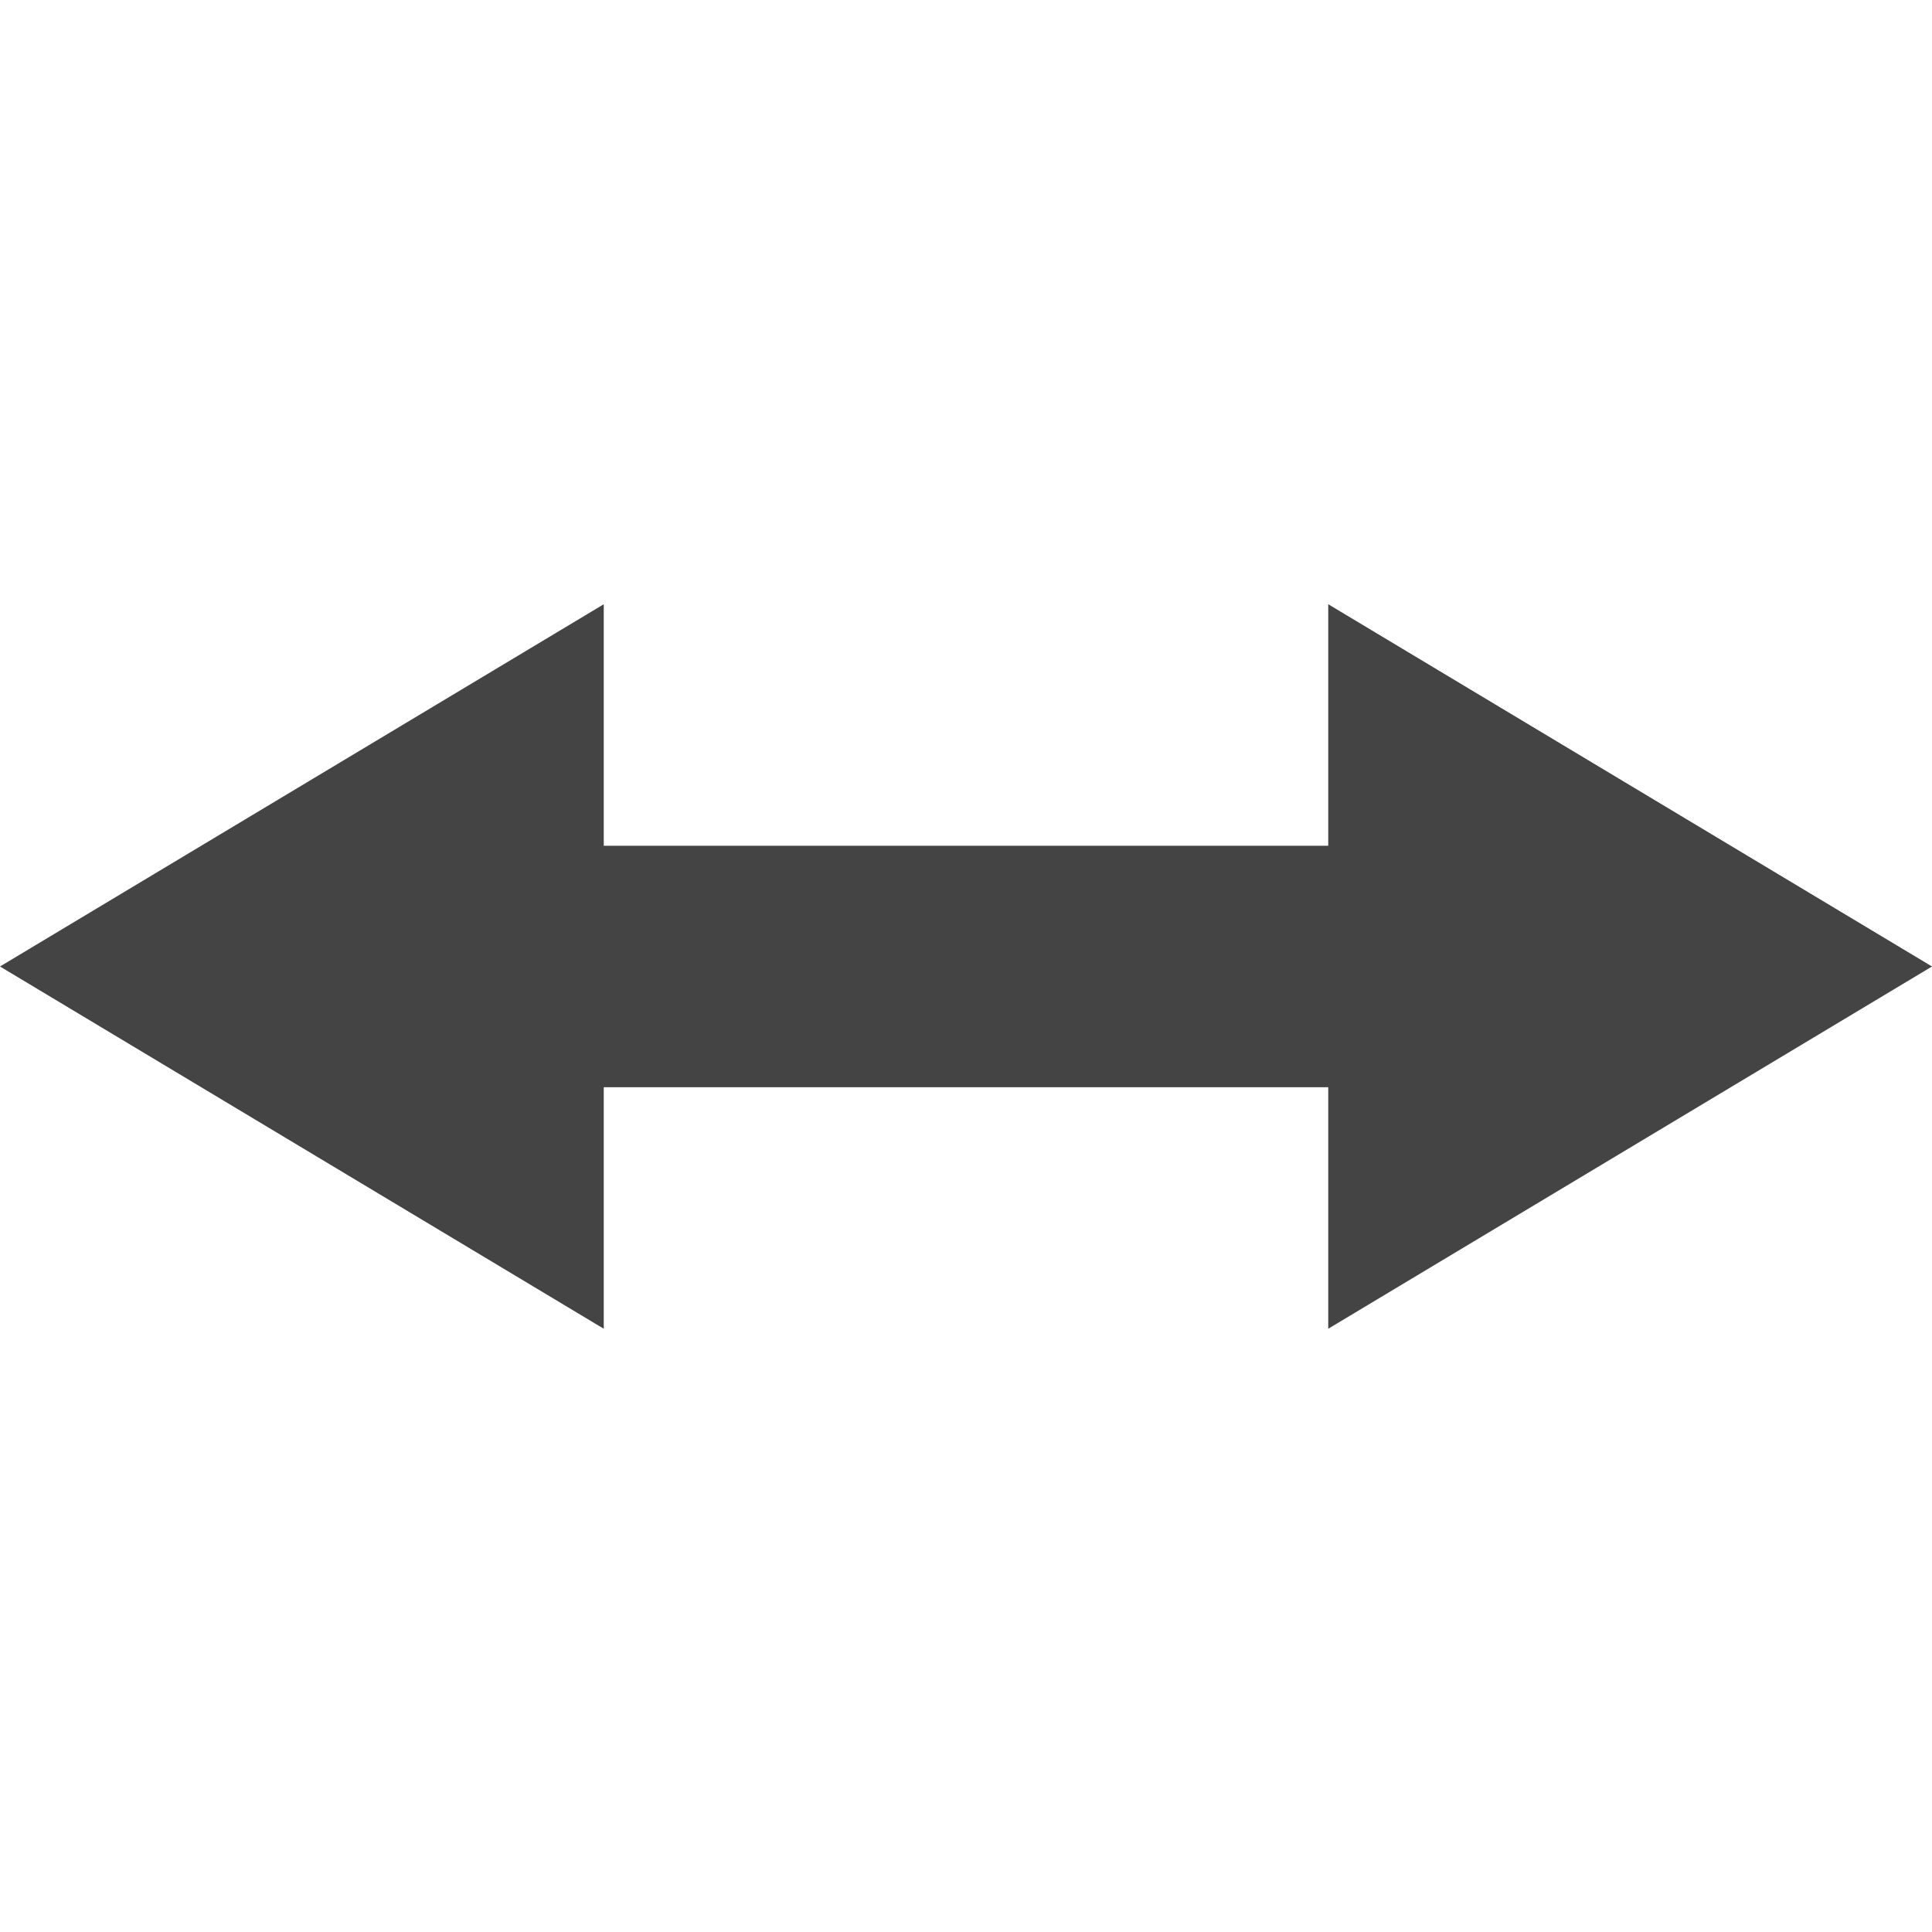
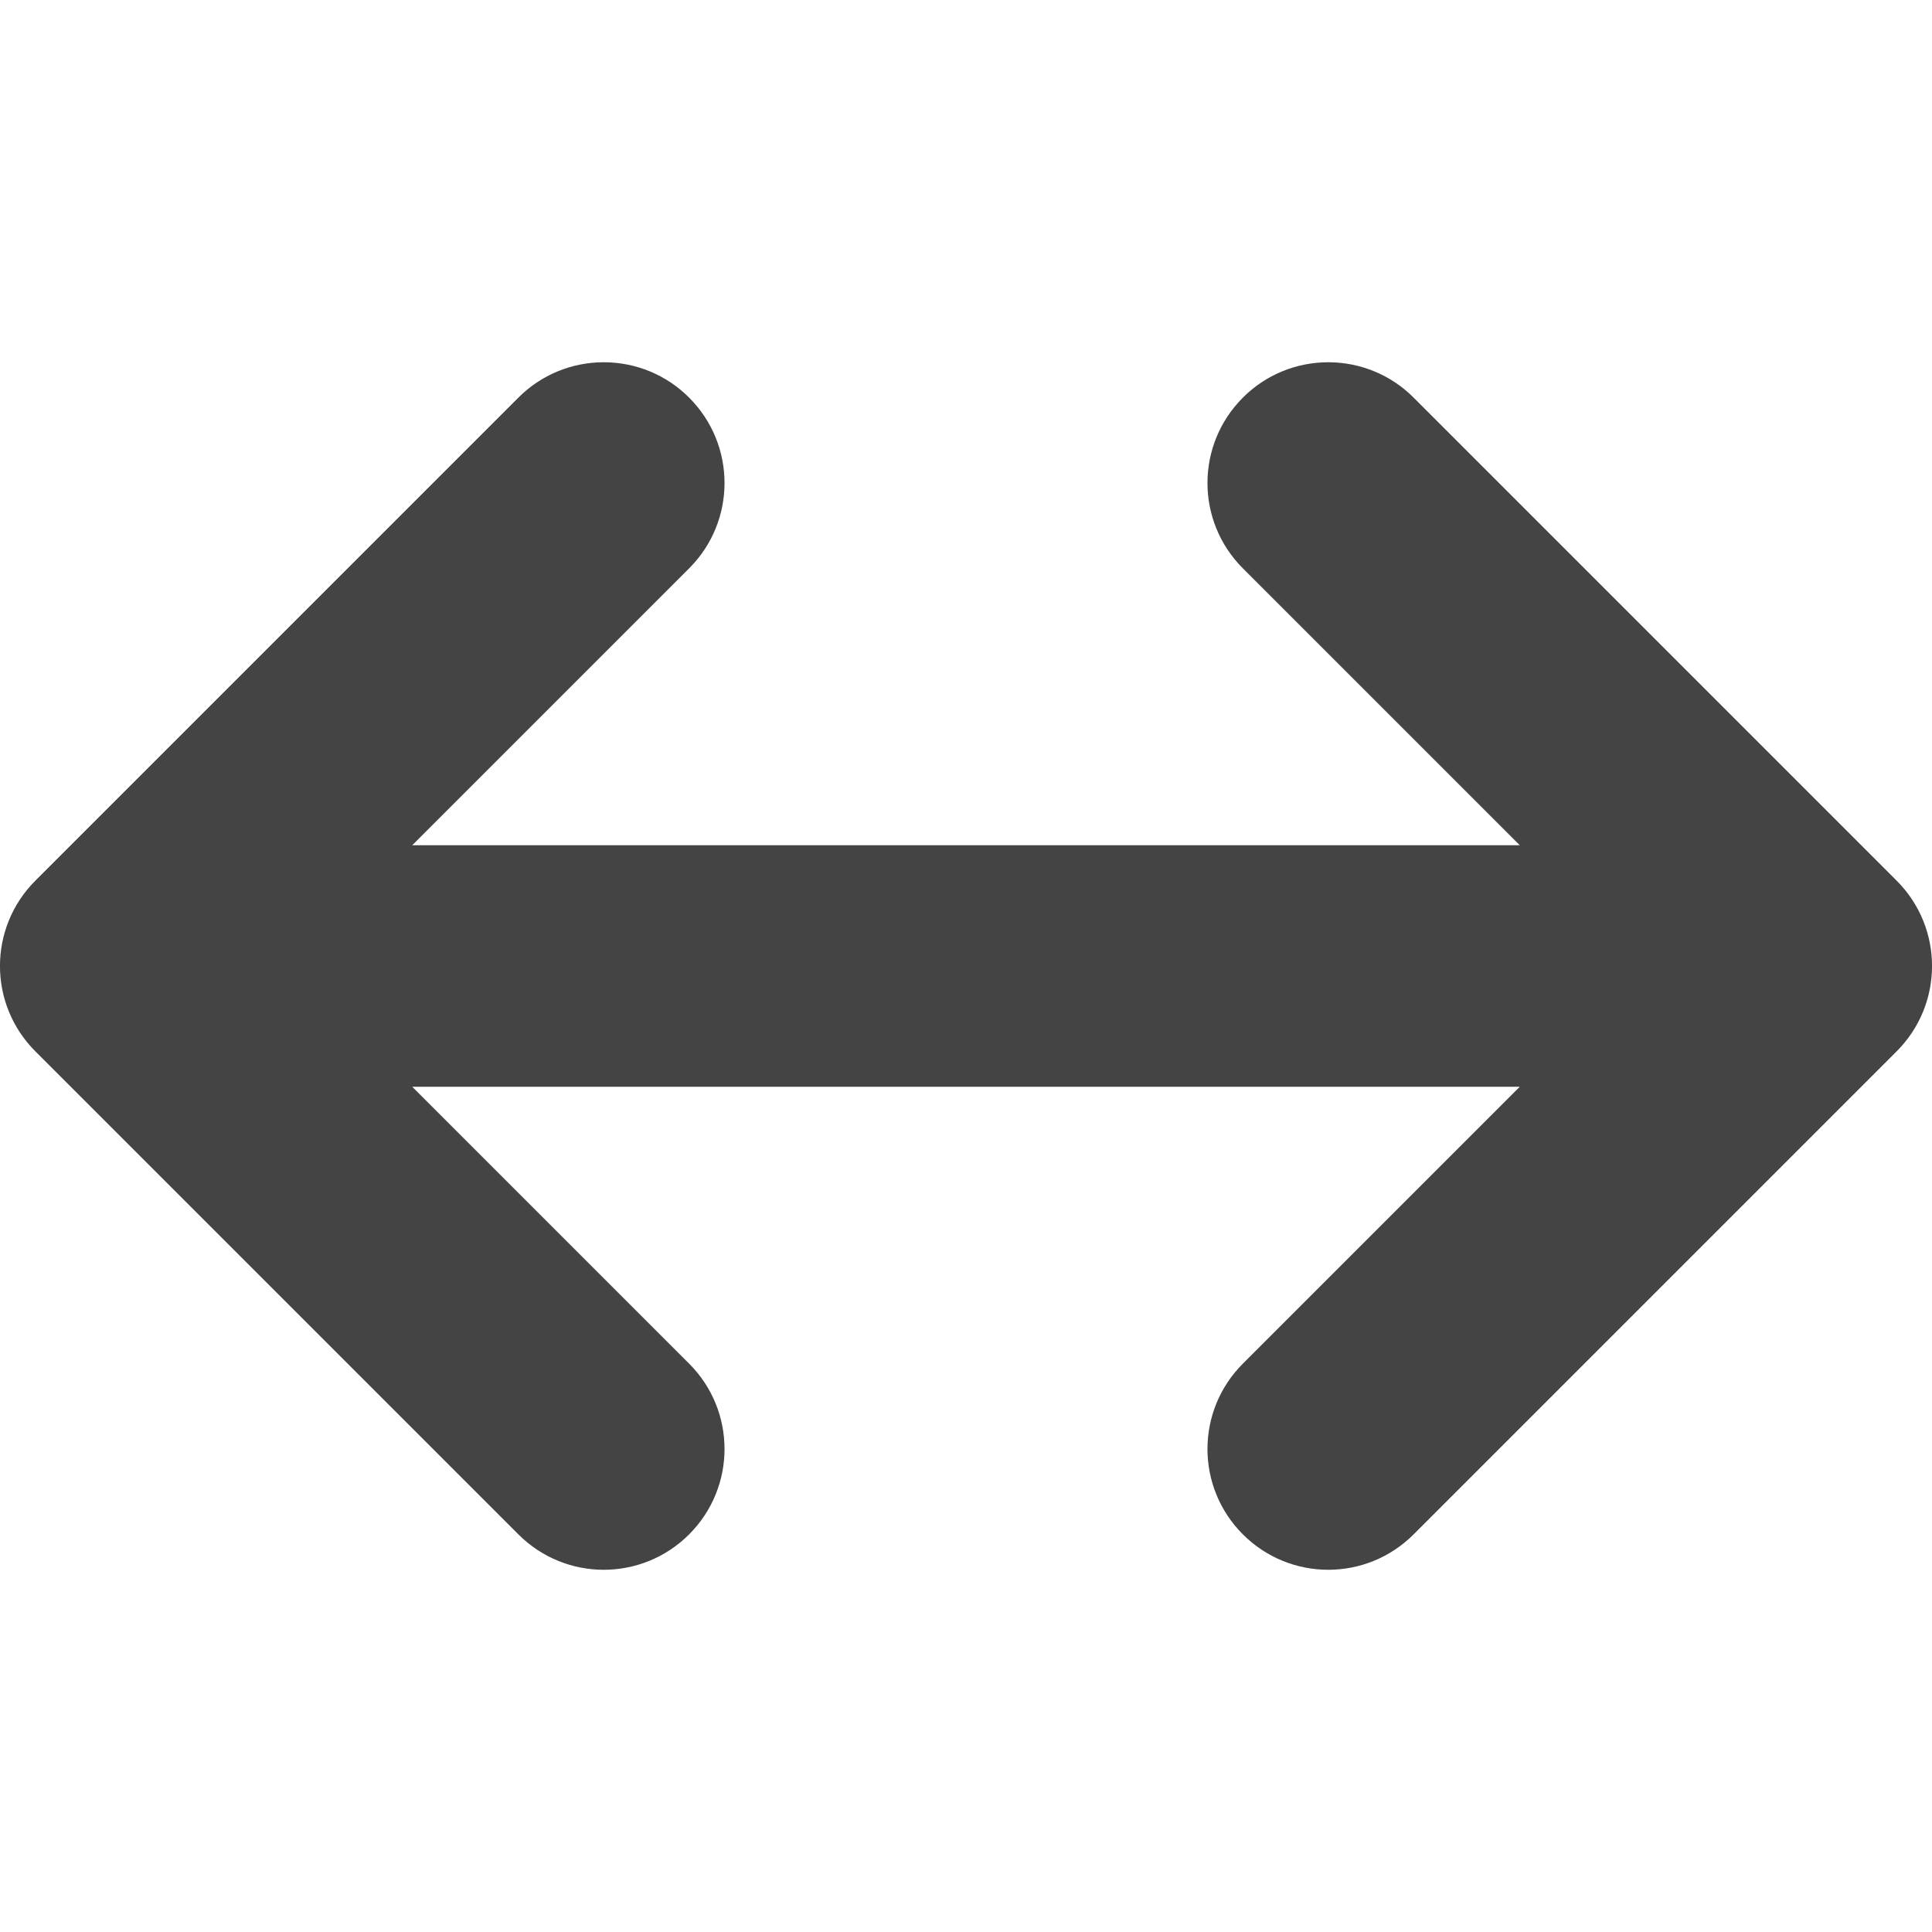
- <svg xmlns="http://www.w3.org/2000/svg" width="16" height="16" viewBox="0 0 16 16">
-   <defs>
+ <svg xmlns="http://www.w3.org/2000/svg" width="16" height="16" viewBox="0 0 16 16" version="1.1" id="svg7" xml:space="preserve">
+   <defs id="defs3">
    <style id="current-color-scheme" type="text/css">
   .ColorScheme-Text { color:#444444; } .ColorScheme-Highlight { color:#4285f4; }
  </style>
  </defs>
-   <path style="fill:currentColor" class="ColorScheme-Text" d="M 5 5.004 L 0 8.004 L 5 11.004 L 5 9.004 L 11 9.004 L 11 11.004 L 16 8.004 L 11 5.004 L 11 7.004 L 5 7.004 L 5 5.004 z" />
+   <path d="m 5,3 c -0.266,0 -0.52,0.105 -0.707,0.293 l -4,4 c -0.391,0.391 -0.391,1.023 0,1.414 l 4,4 c 0.391,0.391 1.023,0.391 1.414,0 0.391,-0.391 0.391,-1.023 0,-1.414 L 3.414,9 h 9.172 l -2.293,2.293 c -0.391,0.391 -0.391,1.023 0,1.414 0.391,0.391 1.023,0.391 1.414,0 l 4,-4 c 0.391,-0.391 0.391,-1.023 0,-1.414 l -4,-4 C 11.52,3.105 11.266,3 11,3 c -0.266,0 -0.52,0.105 -0.707,0.293 -0.391,0.391 -0.391,1.023 0,1.414 l 2.293,2.293 H 3.414 L 5.707,4.707 c 0.391,-0.391 0.391,-1.023 0,-1.414 C 5.52,3.105 5.266,3 5,3 Z m 0,0" fill="#2e3436" id="path2" style="fill:#444444;fill-opacity:1" />
</svg>
